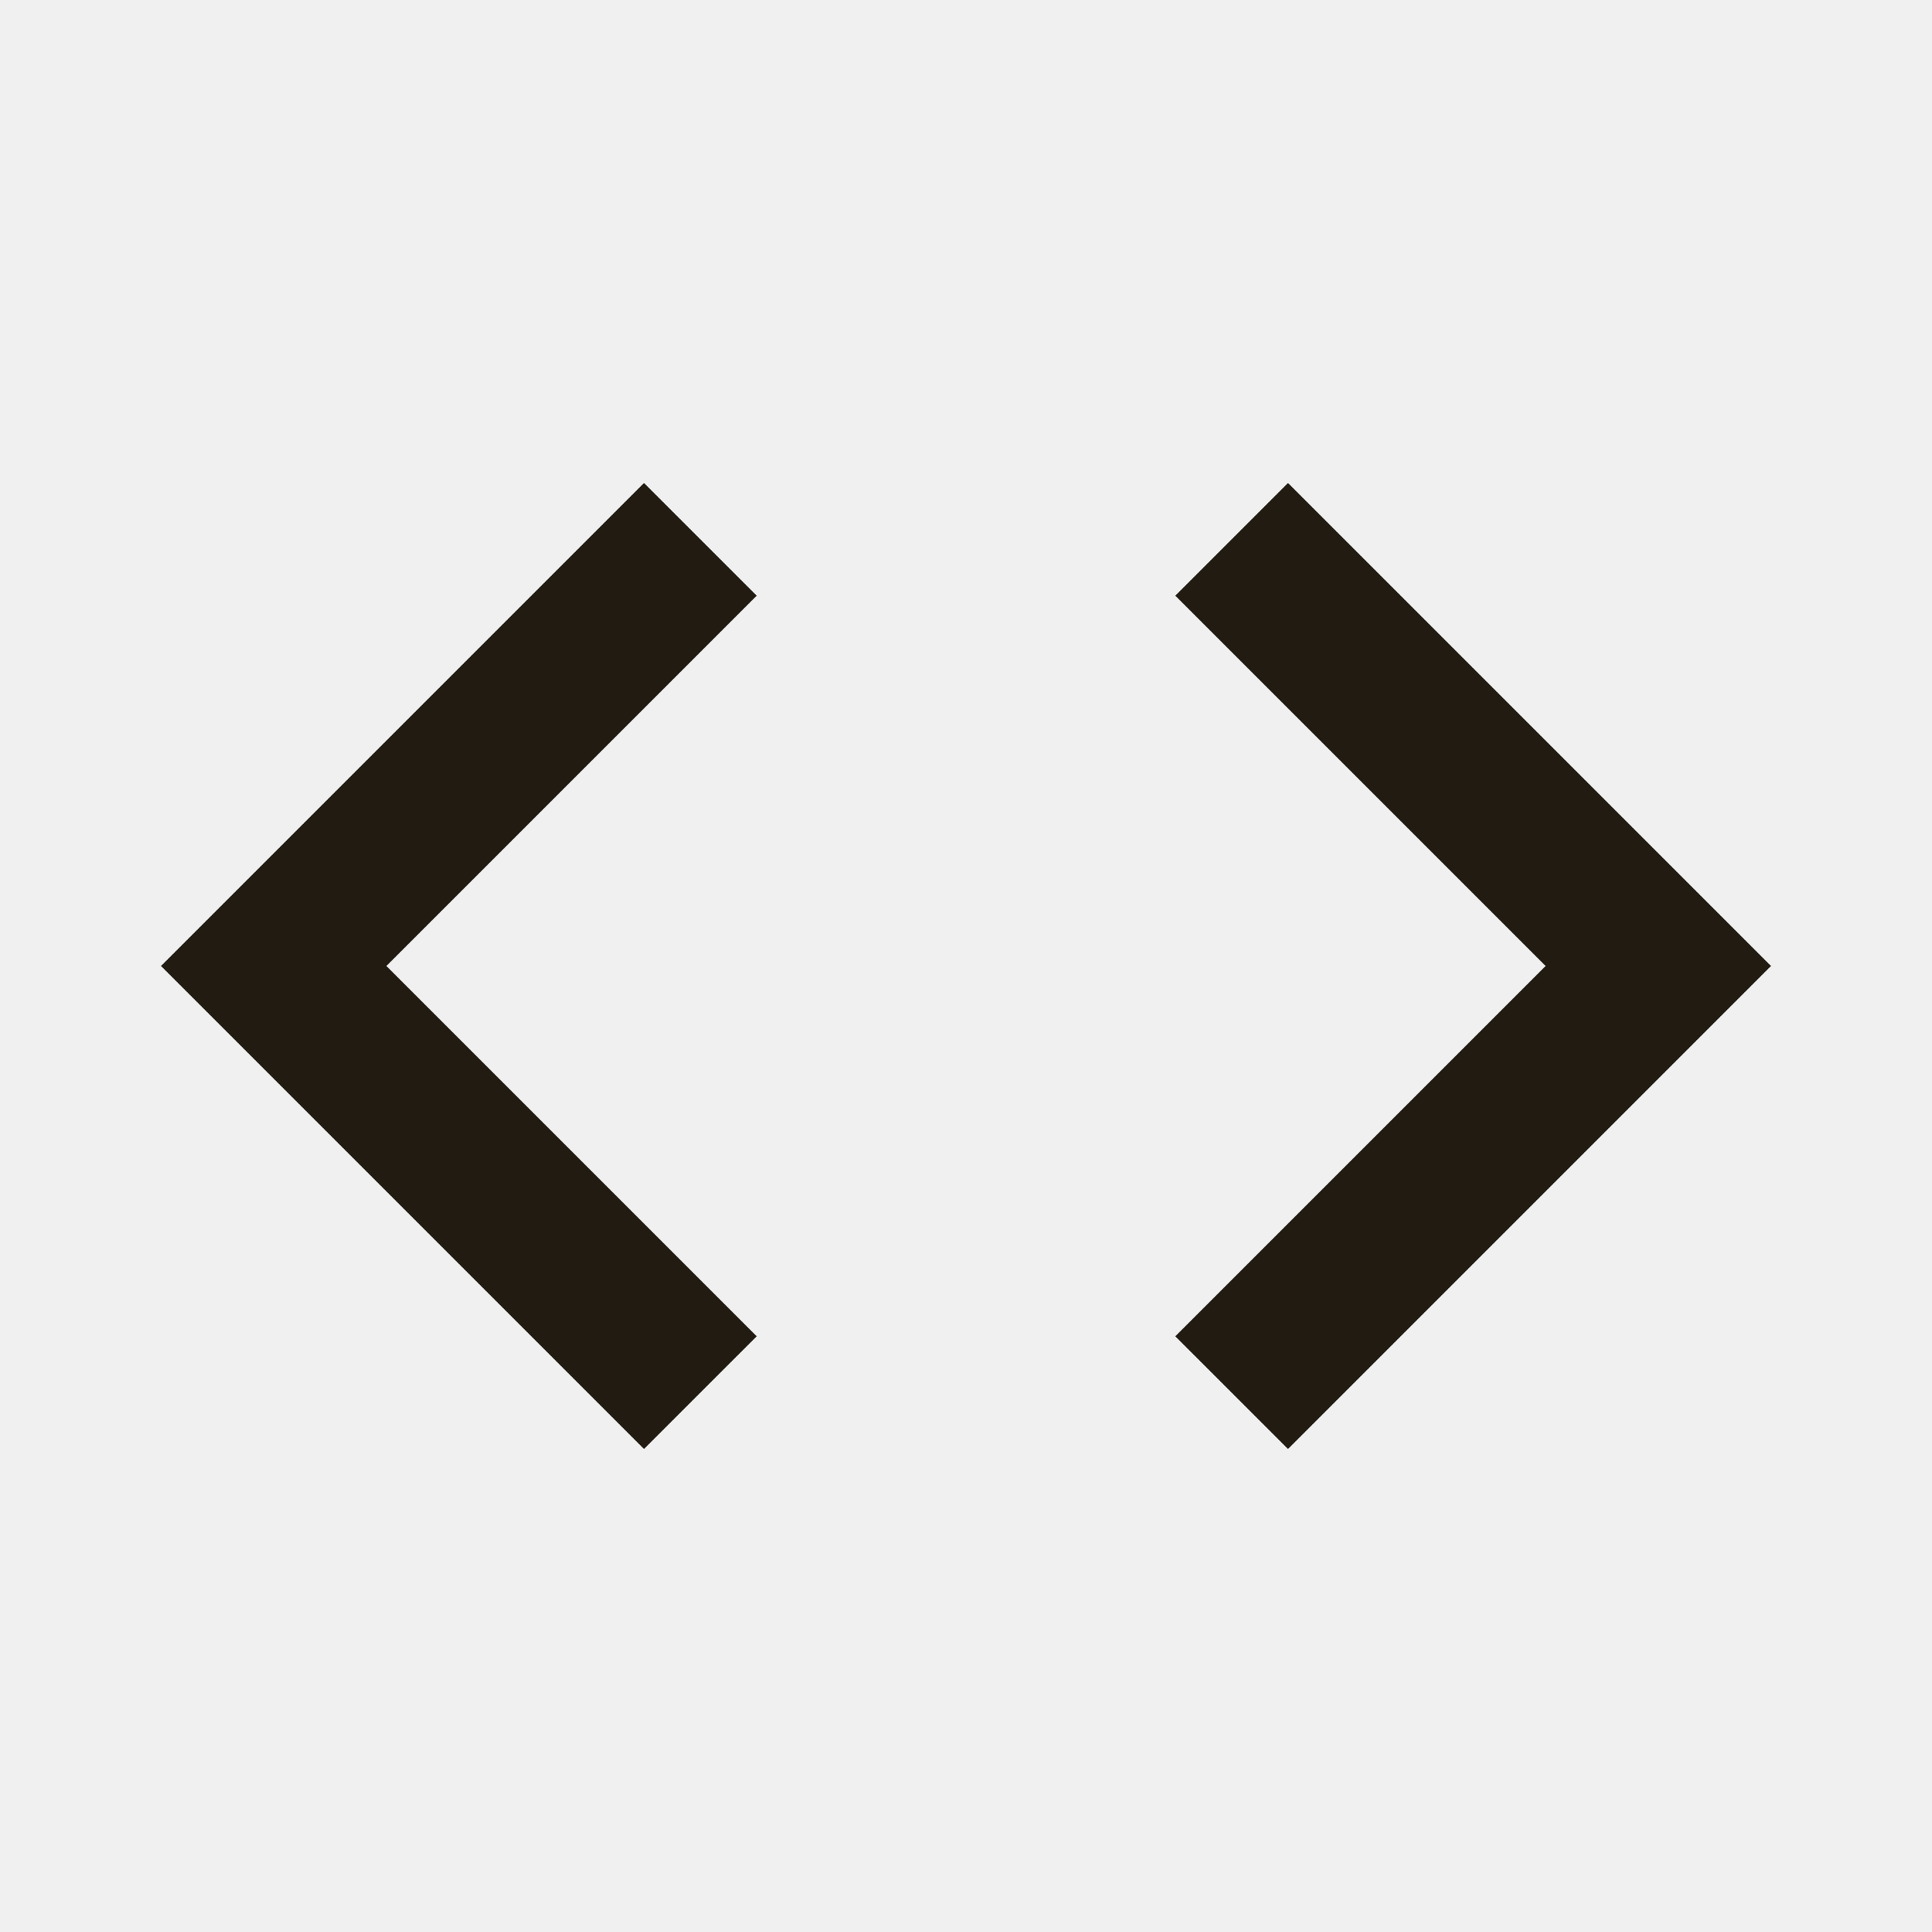
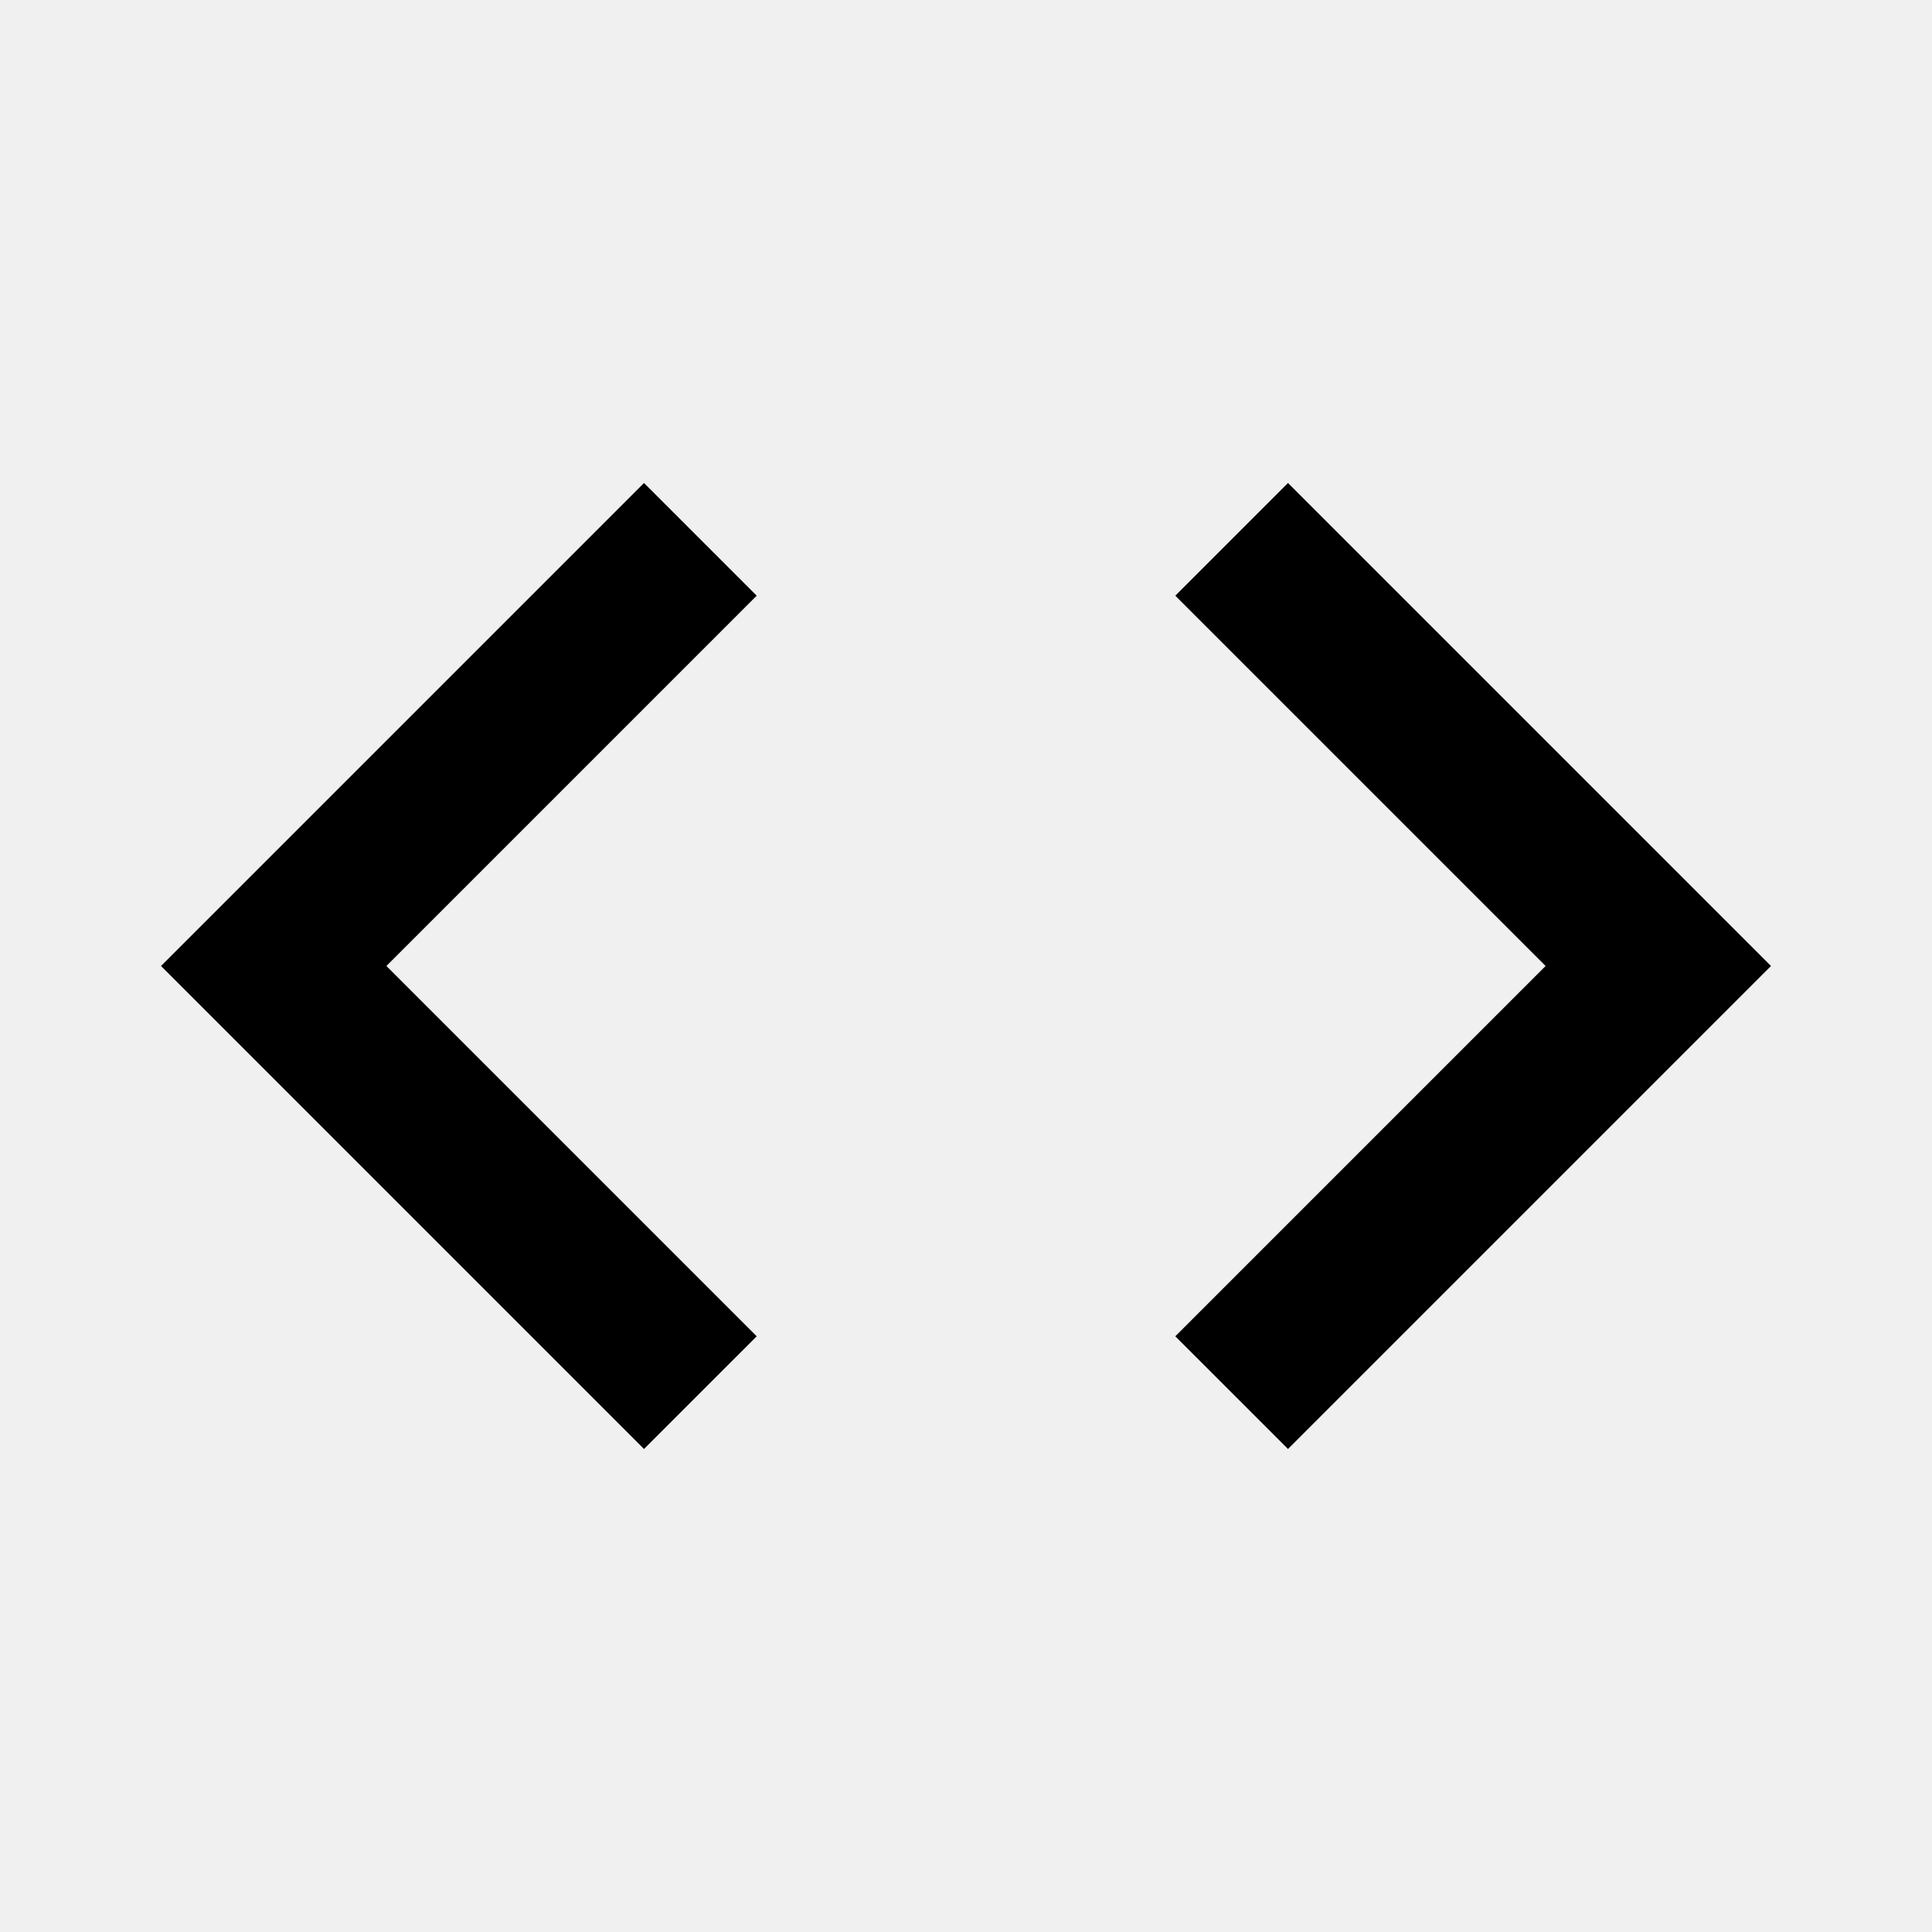
<svg xmlns="http://www.w3.org/2000/svg" width="24" height="24" viewBox="0 0 24 24" fill="none">
  <g clip-path="url(#clip0_314_90)">
-     <path d="M9.4 16.6L4.8 12L9.4 7.4L8 6L2 12L8 18L9.4 16.6ZM14.6 16.6L19.2 12L14.6 7.4L16 6L22 12L16 18L14.6 16.6Z" fill="#211B12" />
+     <path d="M9.4 16.6L4.8 12L9.4 7.4L8 6L2 12L8 18L9.4 16.6ZM14.6 16.6L19.2 12L14.6 7.4L16 6L22 12L16 18L14.6 16.6Z" fill="currentColor" />
  </g>
  <defs>
    <clipPath id="clip0_314_90">
      <rect width="24" height="24" fill="white" />
    </clipPath>
  </defs>
</svg>
